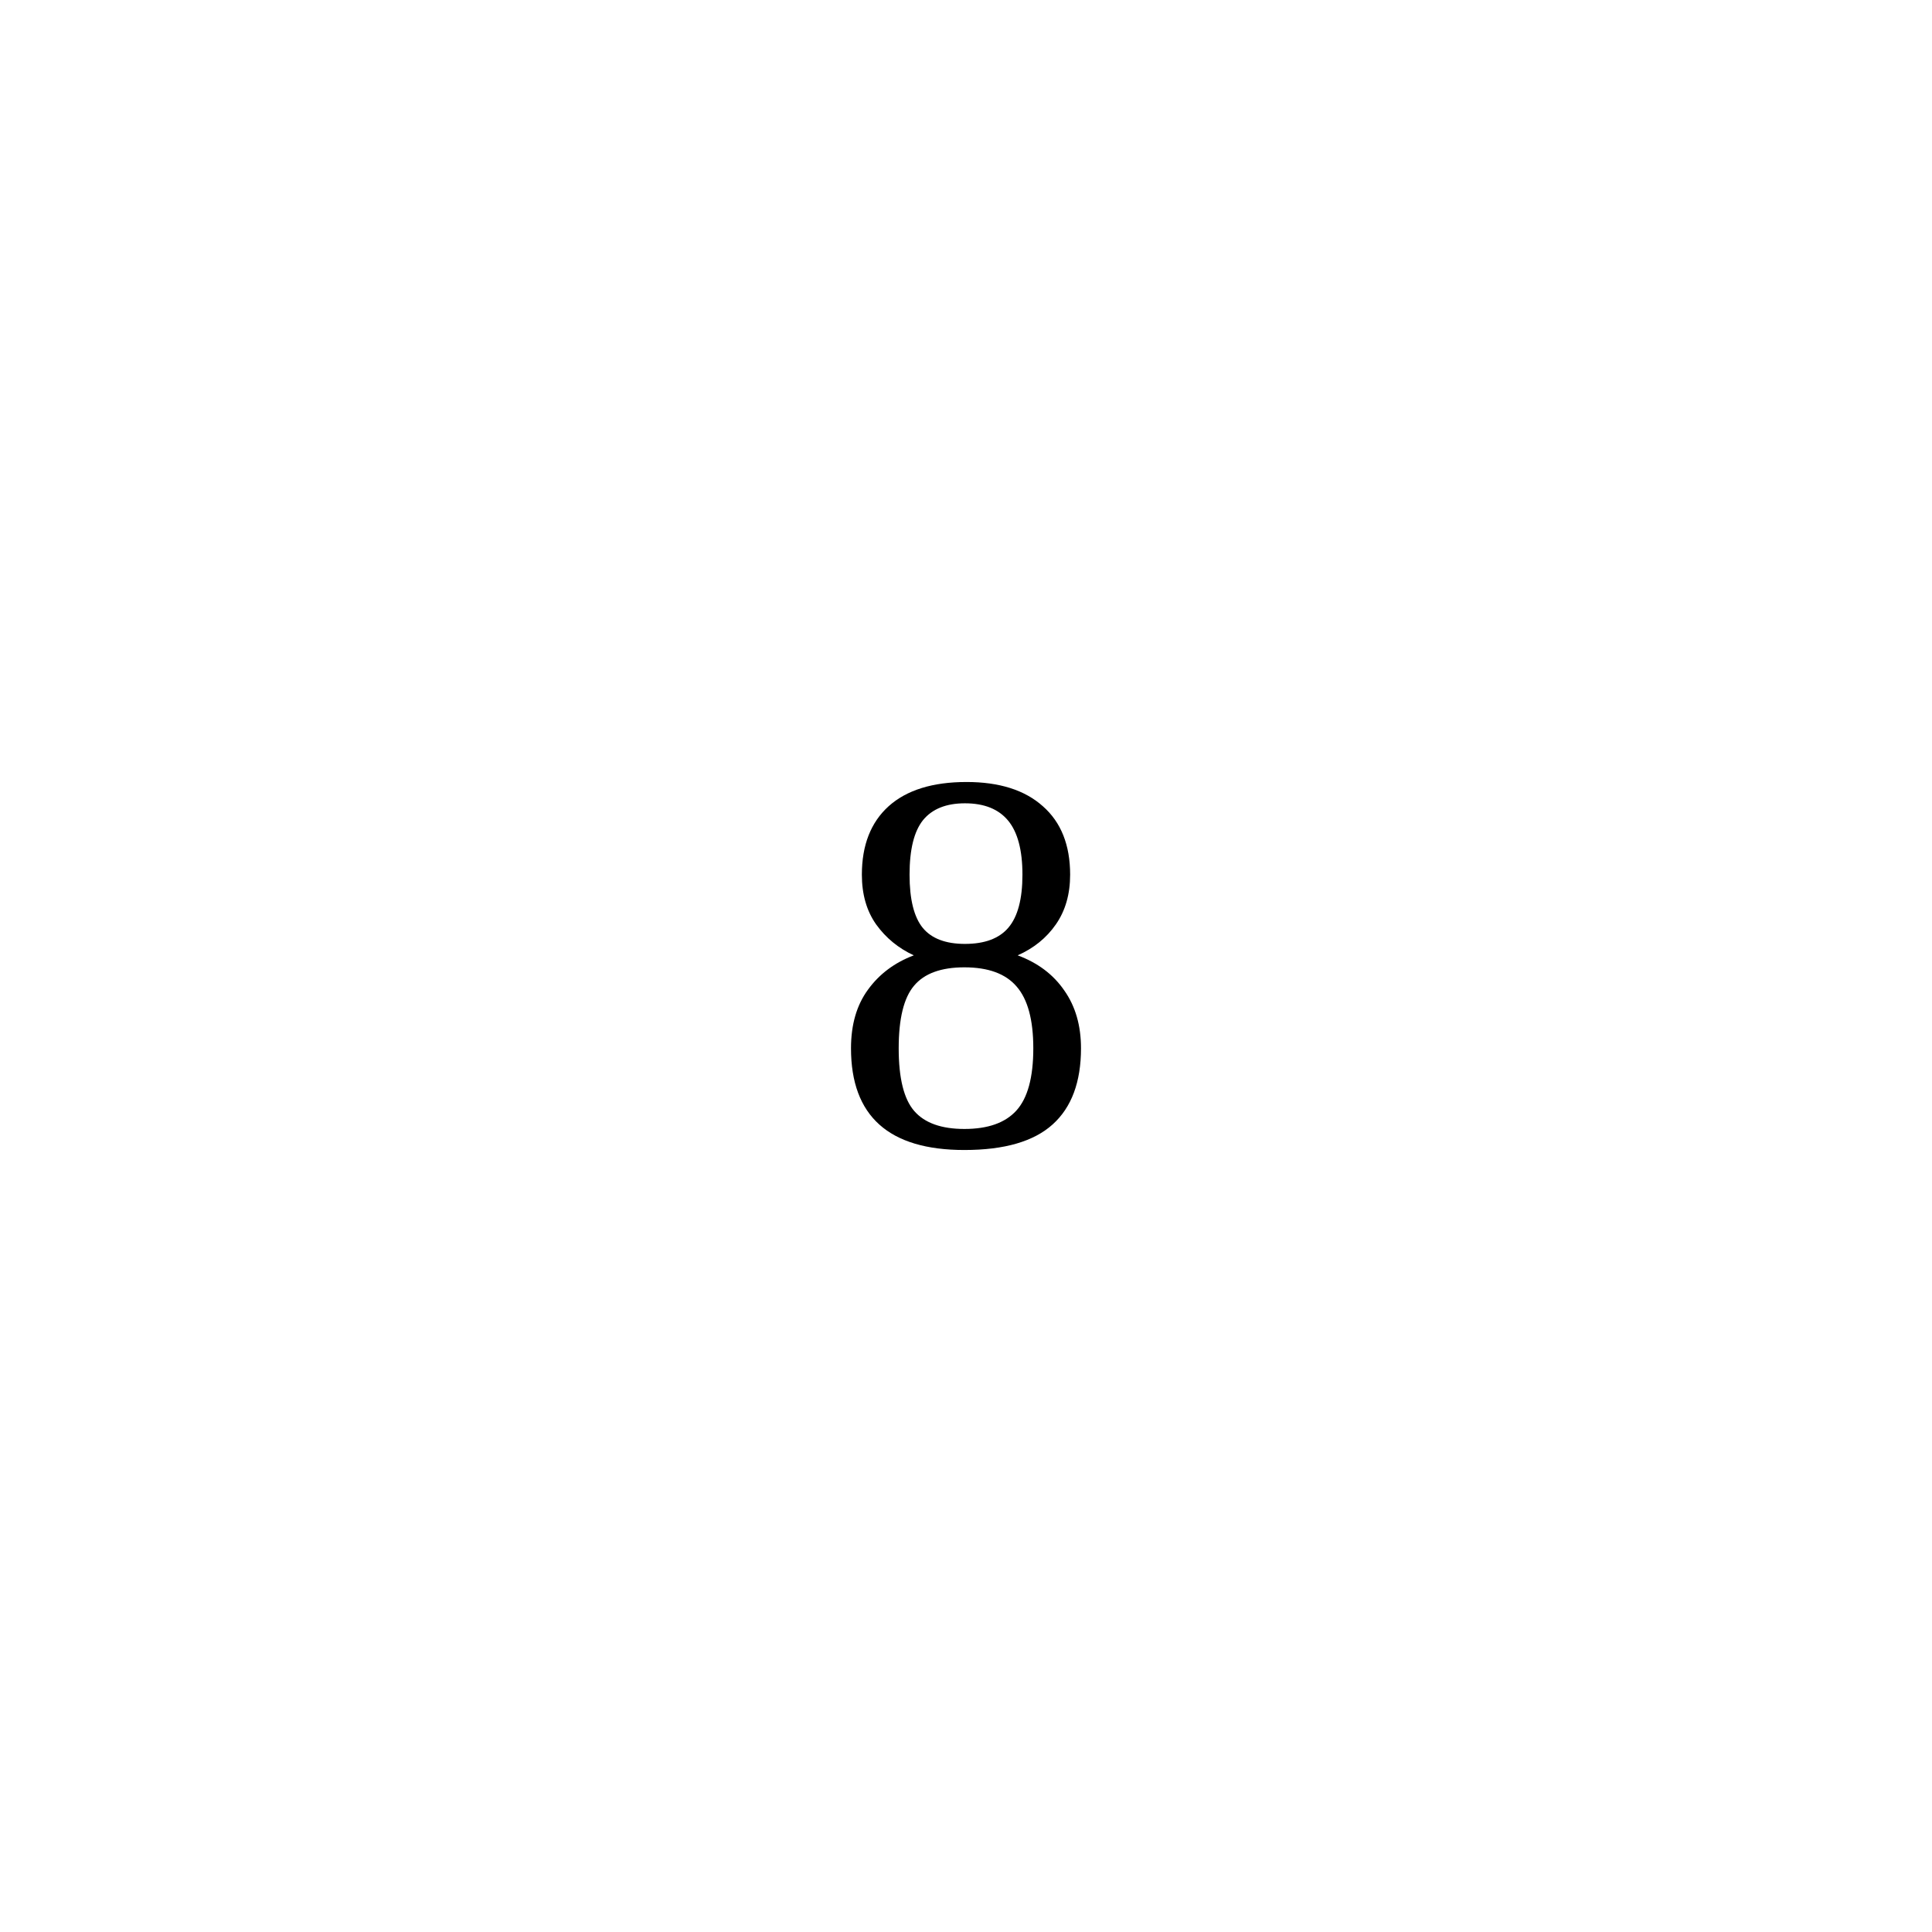
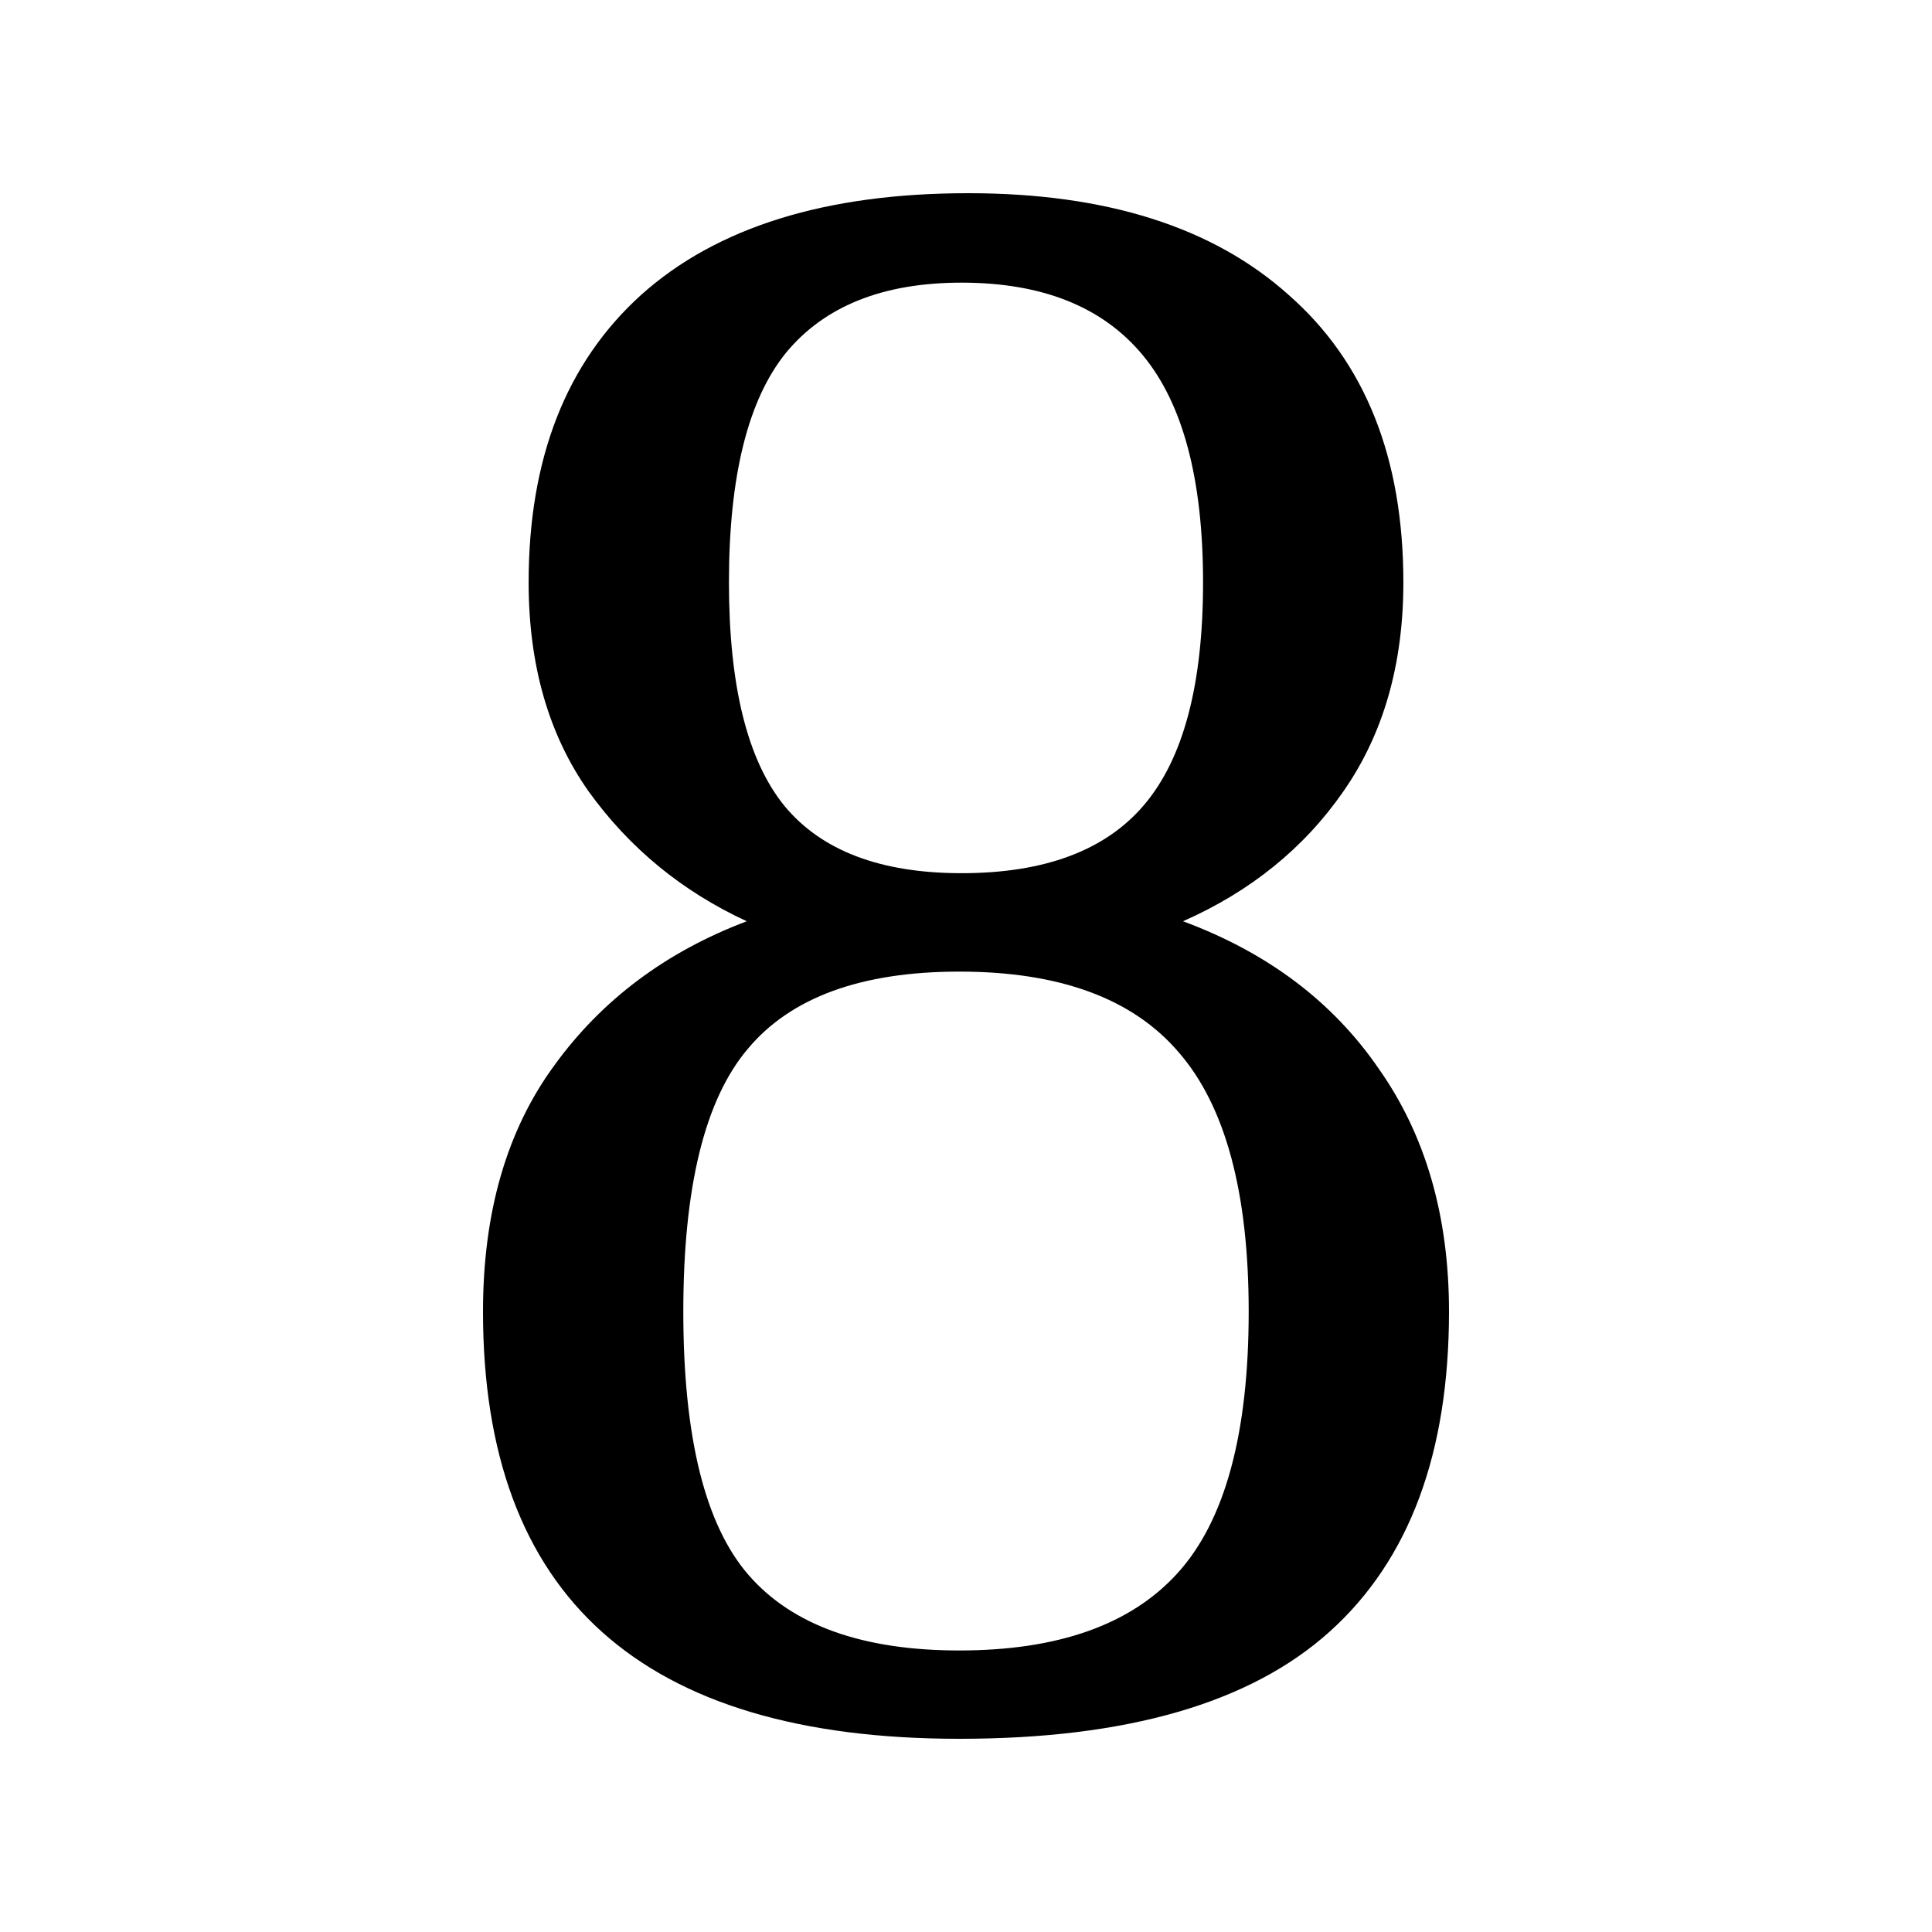
- <svg xmlns="http://www.w3.org/2000/svg" width="210" height="210" viewBox="0 0 210 210" fill="none">
-   <path d="M116.319 95.072C116.319 97.195 115.801 98.999 114.764 100.485C113.746 101.951 112.364 103.07 110.616 103.842C112.805 104.653 114.495 105.926 115.685 107.663C116.895 109.38 117.5 111.474 117.5 113.944C117.5 117.61 116.473 120.369 114.418 122.221C112.364 124.074 109.167 125 104.827 125C96.609 125 92.5 121.315 92.5 113.944C92.5 111.377 93.114 109.255 94.343 107.576C95.572 105.878 97.233 104.633 99.326 103.842C97.656 103.07 96.292 101.951 95.236 100.485C94.199 99.018 93.681 97.214 93.681 95.072C93.681 91.869 94.65 89.39 96.59 87.634C98.548 85.878 101.371 85 105.058 85C108.629 85 111.394 85.878 113.353 87.634C115.33 89.371 116.319 91.85 116.319 95.072ZM112.316 113.944C112.316 110.856 111.711 108.618 110.501 107.229C109.311 105.839 107.419 105.145 104.827 105.145C102.293 105.145 100.469 105.81 99.355 107.142C98.241 108.454 97.684 110.721 97.684 113.944C97.684 117.205 98.251 119.481 99.384 120.774C100.517 122.067 102.331 122.713 104.827 122.713C107.381 122.713 109.263 122.048 110.472 120.716C111.701 119.366 112.316 117.108 112.316 113.944ZM111.135 95.072C111.135 92.41 110.616 90.451 109.579 89.197C108.543 87.943 106.978 87.316 104.885 87.316C102.849 87.316 101.333 87.923 100.334 89.139C99.355 90.355 98.865 92.332 98.865 95.072C98.865 97.754 99.345 99.684 100.305 100.861C101.265 102.019 102.792 102.598 104.885 102.598C107.035 102.598 108.61 102.009 109.608 100.832C110.626 99.636 111.135 97.716 111.135 95.072Z" fill="black" />
+ <svg xmlns="http://www.w3.org/2000/svg" width="50" height="50" viewBox="0 0 50 50" fill="none">
+   <path d="M36.319 15.072C36.319 17.195 35.801 18.999 34.764 20.485C33.746 21.951 32.364 23.07 30.616 23.842C32.805 24.653 34.495 25.926 35.685 27.663C36.895 29.38 37.5 31.474 37.5 33.944C37.5 37.61 36.473 40.369 34.418 42.221C32.364 44.074 29.167 45 24.827 45C16.609 45 12.5 41.315 12.5 33.944C12.5 31.377 13.114 29.255 14.343 27.576C15.572 25.878 17.233 24.633 19.326 23.842C17.655 23.07 16.292 21.951 15.236 20.485C14.199 19.018 13.681 17.214 13.681 15.072C13.681 11.869 14.65 9.39 16.59 7.634C18.548 5.878 21.371 5 25.058 5C28.629 5 31.394 5.878 33.352 7.634C35.33 9.37 36.319 11.85 36.319 15.072ZM32.316 33.944C32.316 30.856 31.711 28.618 30.501 27.229C29.311 25.839 27.419 25.145 24.827 25.145C22.293 25.145 20.468 25.81 19.355 27.142C18.241 28.454 17.684 30.721 17.684 33.944C17.684 37.205 18.251 39.481 19.384 40.774C20.517 42.067 22.331 42.714 24.827 42.714C27.381 42.714 29.263 42.048 30.472 40.716C31.701 39.366 32.316 37.108 32.316 33.944ZM31.135 15.072C31.135 12.41 30.616 10.451 29.579 9.197C28.543 7.943 26.978 7.315 24.885 7.315C22.849 7.315 21.333 7.923 20.334 9.139C19.355 10.355 18.865 12.332 18.865 15.072C18.865 17.755 19.345 19.684 20.305 20.861C21.265 22.019 22.792 22.598 24.885 22.598C27.035 22.598 28.61 22.009 29.608 20.832C30.626 19.636 31.135 17.716 31.135 15.072Z" fill="black" />
</svg>
